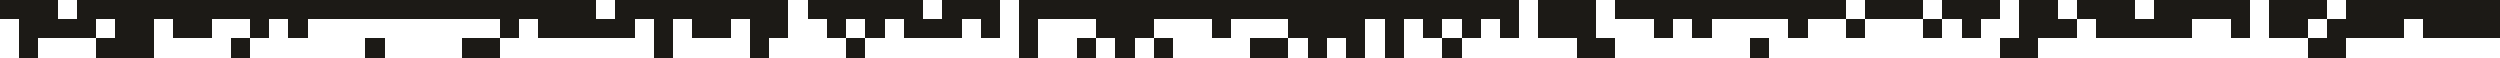
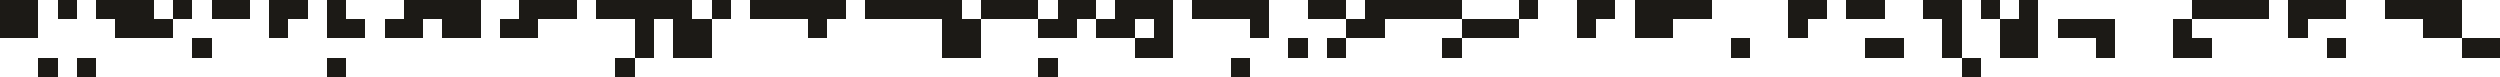
- <svg xmlns="http://www.w3.org/2000/svg" width="390" height="9" viewBox="0 0 390 9">
+ <svg xmlns="http://www.w3.org/2000/svg" width="390" height="12" viewBox="0 0 390 12">
  <g fill="#1c1a16" shape-rendering="crispEdges">
-     <rect x="0" y="0" width="3" height="3" />
-     <rect x="3" y="0" width="3" height="3" />
-     <rect x="6" y="0" width="3" height="3" />
-     <rect x="12" y="0" width="3" height="3" />
-     <rect x="15" y="0" width="3" height="3" />
-     <rect x="18" y="0" width="3" height="3" />
-     <rect x="21" y="0" width="3" height="3" />
-     <rect x="24" y="0" width="3" height="3" />
+     <rect x="0" y="0" width="6" height="3" />
+     <rect x="9" y="0" width="3" height="3" />
+     <rect x="15" y="0" width="9" height="3" />
    <rect x="27" y="0" width="3" height="3" />
-     <rect x="30" y="0" width="3" height="3" />
-     <rect x="33" y="0" width="3" height="3" />
-     <rect x="36" y="0" width="3" height="3" />
-     <rect x="39" y="0" width="3" height="3" />
-     <rect x="42" y="0" width="3" height="3" />
-     <rect x="45" y="0" width="3" height="3" />
-     <rect x="48" y="0" width="3" height="3" />
+     <rect x="33" y="0" width="6" height="3" />
+     <rect x="42" y="0" width="6" height="3" />
    <rect x="51" y="0" width="3" height="3" />
-     <rect x="54" y="0" width="3" height="3" />
-     <rect x="57" y="0" width="3" height="3" />
-     <rect x="60" y="0" width="3" height="3" />
-     <rect x="63" y="0" width="3" height="3" />
-     <rect x="66" y="0" width="3" height="3" />
-     <rect x="69" y="0" width="3" height="3" />
-     <rect x="72" y="0" width="3" height="3" />
-     <rect x="75" y="0" width="3" height="3" />
-     <rect x="78" y="0" width="3" height="3" />
-     <rect x="81" y="0" width="3" height="3" />
-     <rect x="84" y="0" width="3" height="3" />
-     <rect x="87" y="0" width="3" height="3" />
-     <rect x="90" y="0" width="3" height="3" />
-     <rect x="96" y="0" width="3" height="3" />
-     <rect x="99" y="0" width="3" height="3" />
-     <rect x="102" y="0" width="3" height="3" />
-     <rect x="105" y="0" width="3" height="3" />
-     <rect x="108" y="0" width="3" height="3" />
+     <rect x="63" y="0" width="12" height="3" />
+     <rect x="81" y="0" width="9" height="3" />
+     <rect x="93" y="0" width="15" height="3" />
    <rect x="111" y="0" width="3" height="3" />
-     <rect x="114" y="0" width="3" height="3" />
-     <rect x="117" y="0" width="3" height="3" />
-     <rect x="120" y="0" width="3" height="3" />
-     <rect x="126" y="0" width="3" height="3" />
-     <rect x="129" y="0" width="3" height="3" />
-     <rect x="132" y="0" width="3" height="3" />
-     <rect x="135" y="0" width="3" height="3" />
-     <rect x="138" y="0" width="3" height="3" />
-     <rect x="141" y="0" width="3" height="3" />
-     <rect x="147" y="0" width="3" height="3" />
-     <rect x="150" y="0" width="3" height="3" />
-     <rect x="153" y="0" width="3" height="3" />
-     <rect x="159" y="0" width="3" height="3" />
-     <rect x="162" y="0" width="3" height="3" />
-     <rect x="165" y="0" width="3" height="3" />
-     <rect x="168" y="0" width="3" height="3" />
-     <rect x="171" y="0" width="3" height="3" />
-     <rect x="174" y="0" width="3" height="3" />
-     <rect x="177" y="0" width="3" height="3" />
-     <rect x="180" y="0" width="3" height="3" />
-     <rect x="183" y="0" width="3" height="3" />
-     <rect x="186" y="0" width="3" height="3" />
-     <rect x="189" y="0" width="3" height="3" />
-     <rect x="192" y="0" width="3" height="3" />
-     <rect x="195" y="0" width="3" height="3" />
-     <rect x="198" y="0" width="3" height="3" />
-     <rect x="201" y="0" width="3" height="3" />
-     <rect x="204" y="0" width="3" height="3" />
-     <rect x="207" y="0" width="3" height="3" />
-     <rect x="210" y="0" width="3" height="3" />
-     <rect x="213" y="0" width="3" height="3" />
-     <rect x="216" y="0" width="3" height="3" />
-     <rect x="219" y="0" width="3" height="3" />
-     <rect x="222" y="0" width="3" height="3" />
-     <rect x="225" y="0" width="3" height="3" />
-     <rect x="228" y="0" width="3" height="3" />
-     <rect x="231" y="0" width="3" height="3" />
-     <rect x="234" y="0" width="3" height="3" />
-     <rect x="240" y="0" width="3" height="3" />
-     <rect x="243" y="0" width="3" height="3" />
-     <rect x="246" y="0" width="3" height="3" />
-     <rect x="252" y="0" width="3" height="3" />
-     <rect x="255" y="0" width="3" height="3" />
-     <rect x="258" y="0" width="3" height="3" />
-     <rect x="261" y="0" width="3" height="3" />
-     <rect x="264" y="0" width="3" height="3" />
-     <rect x="267" y="0" width="3" height="3" />
-     <rect x="270" y="0" width="3" height="3" />
-     <rect x="273" y="0" width="3" height="3" />
-     <rect x="276" y="0" width="3" height="3" />
-     <rect x="279" y="0" width="3" height="3" />
-     <rect x="282" y="0" width="3" height="3" />
-     <rect x="285" y="0" width="3" height="3" />
-     <rect x="291" y="0" width="3" height="3" />
-     <rect x="294" y="0" width="3" height="3" />
-     <rect x="297" y="0" width="3" height="3" />
-     <rect x="303" y="0" width="3" height="3" />
-     <rect x="306" y="0" width="3" height="3" />
+     <rect x="117" y="0" width="15" height="3" />
+     <rect x="135" y="0" width="15" height="3" />
+     <rect x="153" y="0" width="9" height="3" />
+     <rect x="165" y="0" width="6" height="3" />
+     <rect x="174" y="0" width="9" height="3" />
+     <rect x="186" y="0" width="12" height="3" />
+     <rect x="204" y="0" width="6" height="3" />
+     <rect x="213" y="0" width="15" height="3" />
+     <rect x="237" y="0" width="3" height="3" />
+     <rect x="246" y="0" width="6" height="3" />
+     <rect x="255" y="0" width="12" height="3" />
+     <rect x="279" y="0" width="6" height="3" />
+     <rect x="288" y="0" width="6" height="3" />
+     <rect x="300" y="0" width="6" height="3" />
    <rect x="309" y="0" width="3" height="3" />
    <rect x="315" y="0" width="3" height="3" />
-     <rect x="318" y="0" width="3" height="3" />
-     <rect x="324" y="0" width="3" height="3" />
-     <rect x="327" y="0" width="3" height="3" />
-     <rect x="330" y="0" width="3" height="3" />
-     <rect x="336" y="0" width="3" height="3" />
-     <rect x="339" y="0" width="3" height="3" />
-     <rect x="342" y="0" width="3" height="3" />
-     <rect x="345" y="0" width="3" height="3" />
-     <rect x="348" y="0" width="3" height="3" />
-     <rect x="354" y="0" width="3" height="3" />
-     <rect x="357" y="0" width="3" height="3" />
-     <rect x="360" y="0" width="3" height="3" />
-     <rect x="366" y="0" width="3" height="3" />
-     <rect x="369" y="0" width="3" height="3" />
-     <rect x="372" y="0" width="3" height="3" />
-     <rect x="375" y="0" width="3" height="3" />
-     <rect x="378" y="0" width="3" height="3" />
-     <rect x="381" y="0" width="3" height="3" />
-     <rect x="384" y="0" width="3" height="3" />
-     <rect x="387" y="0" width="3" height="3" />
-     <rect x="3" y="3" width="3" height="3" />
-     <rect x="6" y="3" width="3" height="3" />
-     <rect x="9" y="3" width="3" height="3" />
-     <rect x="12" y="3" width="3" height="3" />
-     <rect x="18" y="3" width="3" height="3" />
-     <rect x="21" y="3" width="3" height="3" />
-     <rect x="27" y="3" width="3" height="3" />
-     <rect x="30" y="3" width="3" height="3" />
-     <rect x="39" y="3" width="3" height="3" />
-     <rect x="45" y="3" width="3" height="3" />
-     <rect x="78" y="3" width="3" height="3" />
-     <rect x="84" y="3" width="3" height="3" />
-     <rect x="87" y="3" width="3" height="3" />
-     <rect x="90" y="3" width="3" height="3" />
-     <rect x="93" y="3" width="3" height="3" />
-     <rect x="96" y="3" width="3" height="3" />
-     <rect x="102" y="3" width="3" height="3" />
-     <rect x="108" y="3" width="3" height="3" />
-     <rect x="111" y="3" width="3" height="3" />
-     <rect x="117" y="3" width="3" height="3" />
-     <rect x="120" y="3" width="3" height="3" />
-     <rect x="129" y="3" width="3" height="3" />
-     <rect x="135" y="3" width="3" height="3" />
-     <rect x="141" y="3" width="3" height="3" />
-     <rect x="144" y="3" width="3" height="3" />
-     <rect x="147" y="3" width="3" height="3" />
-     <rect x="153" y="3" width="3" height="3" />
-     <rect x="159" y="3" width="3" height="3" />
-     <rect x="171" y="3" width="3" height="3" />
-     <rect x="174" y="3" width="3" height="3" />
-     <rect x="177" y="3" width="3" height="3" />
-     <rect x="189" y="3" width="3" height="3" />
-     <rect x="201" y="3" width="3" height="3" />
-     <rect x="204" y="3" width="3" height="3" />
-     <rect x="207" y="3" width="3" height="3" />
-     <rect x="210" y="3" width="3" height="3" />
-     <rect x="216" y="3" width="3" height="3" />
-     <rect x="222" y="3" width="3" height="3" />
-     <rect x="228" y="3" width="3" height="3" />
-     <rect x="234" y="3" width="3" height="3" />
-     <rect x="240" y="3" width="3" height="3" />
-     <rect x="243" y="3" width="3" height="3" />
+     <rect x="342" y="0" width="12" height="3" />
+     <rect x="357" y="0" width="9" height="3" />
+     <rect x="372" y="0" width="12" height="3" />
+     <rect x="0" y="3" width="6" height="3" />
+     <rect x="18" y="3" width="9" height="3" />
+     <rect x="42" y="3" width="3" height="3" />
+     <rect x="51" y="3" width="6" height="3" />
+     <rect x="60" y="3" width="6" height="3" />
+     <rect x="69" y="3" width="6" height="3" />
+     <rect x="78" y="3" width="6" height="3" />
+     <rect x="99" y="3" width="3" height="3" />
+     <rect x="105" y="3" width="6" height="3" />
+     <rect x="126" y="3" width="3" height="3" />
+     <rect x="147" y="3" width="6" height="3" />
+     <rect x="162" y="3" width="6" height="3" />
+     <rect x="171" y="3" width="6" height="3" />
+     <rect x="180" y="3" width="3" height="3" />
+     <rect x="195" y="3" width="3" height="3" />
+     <rect x="210" y="3" width="6" height="3" />
+     <rect x="228" y="3" width="9" height="3" />
    <rect x="246" y="3" width="3" height="3" />
-     <rect x="258" y="3" width="3" height="3" />
-     <rect x="264" y="3" width="3" height="3" />
+     <rect x="255" y="3" width="6" height="3" />
    <rect x="279" y="3" width="3" height="3" />
-     <rect x="288" y="3" width="3" height="3" />
-     <rect x="300" y="3" width="3" height="3" />
-     <rect x="306" y="3" width="3" height="3" />
-     <rect x="315" y="3" width="3" height="3" />
-     <rect x="318" y="3" width="3" height="3" />
-     <rect x="321" y="3" width="3" height="3" />
-     <rect x="327" y="3" width="3" height="3" />
-     <rect x="330" y="3" width="3" height="3" />
-     <rect x="333" y="3" width="3" height="3" />
-     <rect x="336" y="3" width="3" height="3" />
+     <rect x="303" y="3" width="3" height="3" />
+     <rect x="312" y="3" width="6" height="3" />
+     <rect x="321" y="3" width="9" height="3" />
    <rect x="339" y="3" width="3" height="3" />
-     <rect x="348" y="3" width="3" height="3" />
-     <rect x="354" y="3" width="3" height="3" />
    <rect x="357" y="3" width="3" height="3" />
-     <rect x="363" y="3" width="3" height="3" />
-     <rect x="366" y="3" width="3" height="3" />
-     <rect x="369" y="3" width="3" height="3" />
-     <rect x="372" y="3" width="3" height="3" />
-     <rect x="378" y="3" width="3" height="3" />
-     <rect x="381" y="3" width="3" height="3" />
-     <rect x="384" y="3" width="3" height="3" />
-     <rect x="387" y="3" width="3" height="3" />
-     <rect x="3" y="6" width="3" height="3" />
-     <rect x="15" y="6" width="3" height="3" />
-     <rect x="18" y="6" width="3" height="3" />
-     <rect x="21" y="6" width="3" height="3" />
-     <rect x="36" y="6" width="3" height="3" />
-     <rect x="57" y="6" width="3" height="3" />
-     <rect x="72" y="6" width="3" height="3" />
-     <rect x="75" y="6" width="3" height="3" />
-     <rect x="102" y="6" width="3" height="3" />
-     <rect x="117" y="6" width="3" height="3" />
-     <rect x="132" y="6" width="3" height="3" />
-     <rect x="159" y="6" width="3" height="3" />
-     <rect x="168" y="6" width="3" height="3" />
-     <rect x="174" y="6" width="3" height="3" />
-     <rect x="180" y="6" width="3" height="3" />
-     <rect x="195" y="6" width="3" height="3" />
-     <rect x="198" y="6" width="3" height="3" />
-     <rect x="204" y="6" width="3" height="3" />
-     <rect x="210" y="6" width="3" height="3" />
-     <rect x="216" y="6" width="3" height="3" />
+     <rect x="378" y="3" width="6" height="3" />
+     <rect x="30" y="6" width="3" height="3" />
+     <rect x="99" y="6" width="3" height="3" />
+     <rect x="105" y="6" width="6" height="3" />
+     <rect x="147" y="6" width="6" height="3" />
+     <rect x="177" y="6" width="6" height="3" />
+     <rect x="201" y="6" width="3" height="3" />
+     <rect x="207" y="6" width="3" height="3" />
    <rect x="225" y="6" width="3" height="3" />
-     <rect x="246" y="6" width="3" height="3" />
-     <rect x="249" y="6" width="3" height="3" />
-     <rect x="273" y="6" width="3" height="3" />
-     <rect x="312" y="6" width="3" height="3" />
-     <rect x="315" y="6" width="3" height="3" />
-     <rect x="360" y="6" width="3" height="3" />
+     <rect x="270" y="6" width="3" height="3" />
+     <rect x="291" y="6" width="6" height="3" />
+     <rect x="303" y="6" width="3" height="3" />
+     <rect x="312" y="6" width="6" height="3" />
+     <rect x="327" y="6" width="3" height="3" />
+     <rect x="339" y="6" width="6" height="3" />
    <rect x="363" y="6" width="3" height="3" />
+     <rect x="384" y="6" width="6" height="3" />
+     <rect x="6" y="9" width="3" height="3" />
+     <rect x="12" y="9" width="3" height="3" />
+     <rect x="51" y="9" width="3" height="3" />
+     <rect x="96" y="9" width="3" height="3" />
+     <rect x="162" y="9" width="3" height="3" />
+     <rect x="192" y="9" width="3" height="3" />
+     <rect x="306" y="9" width="3" height="3" />
  </g>
</svg>
